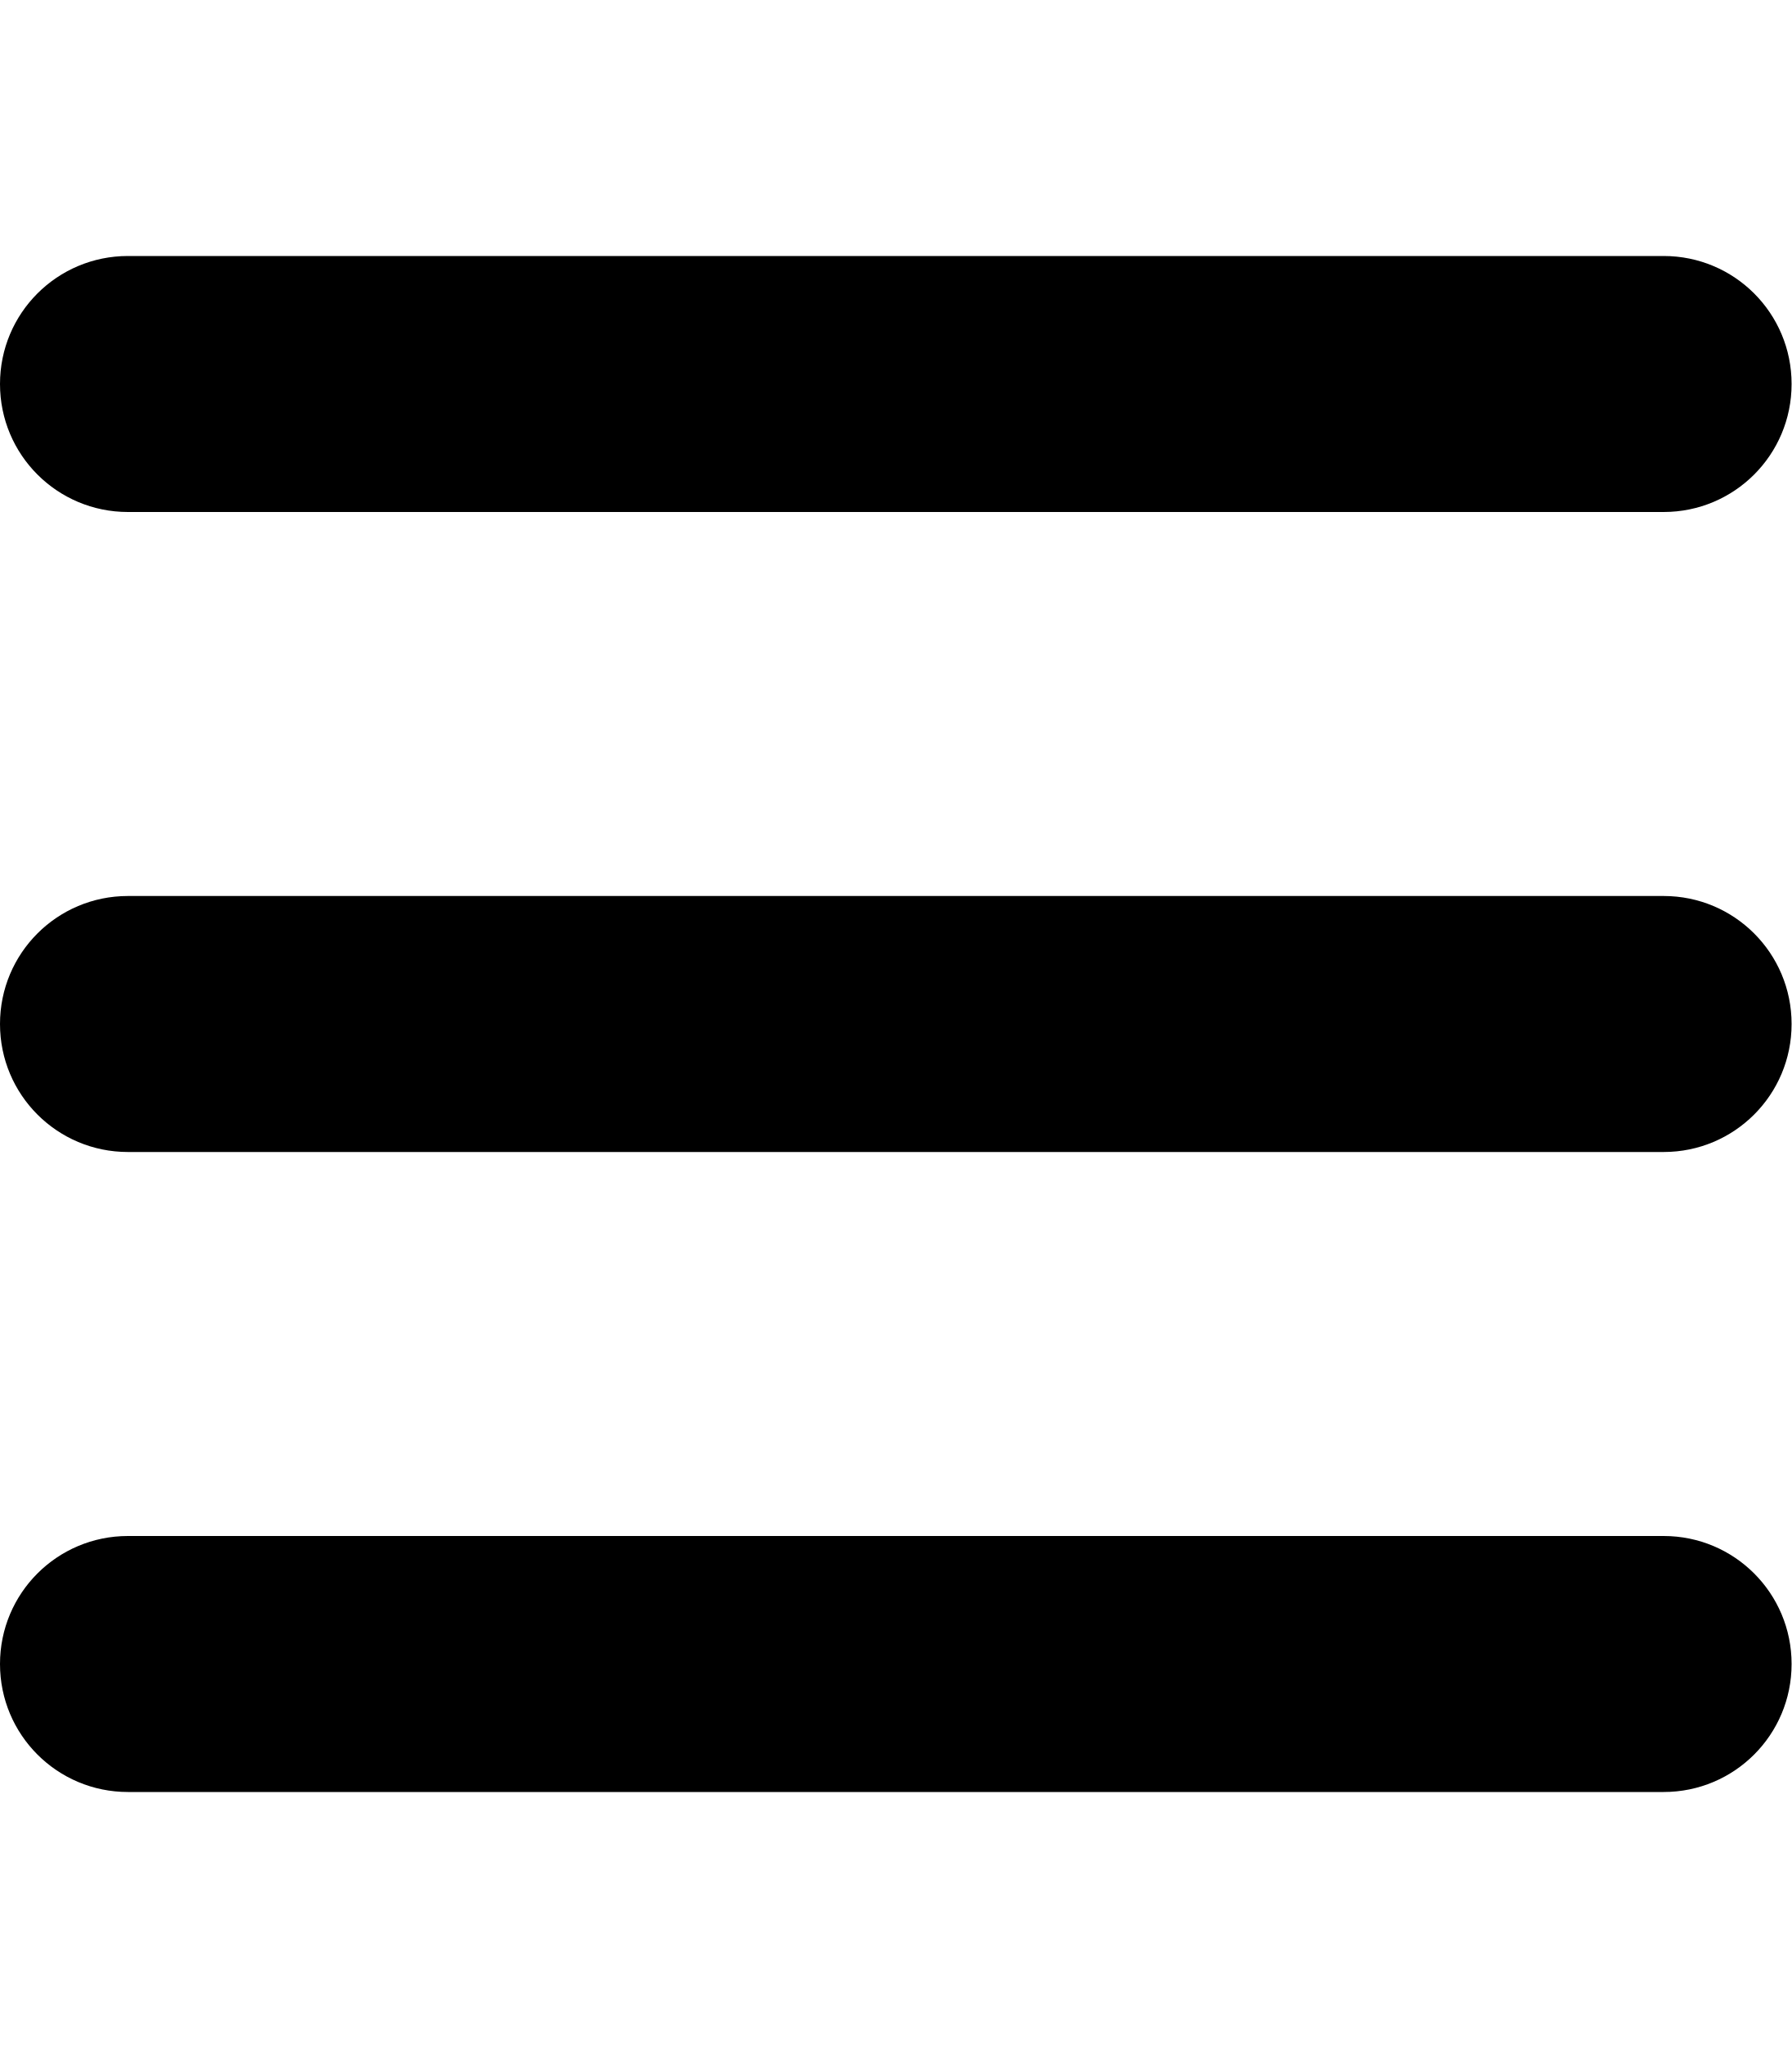
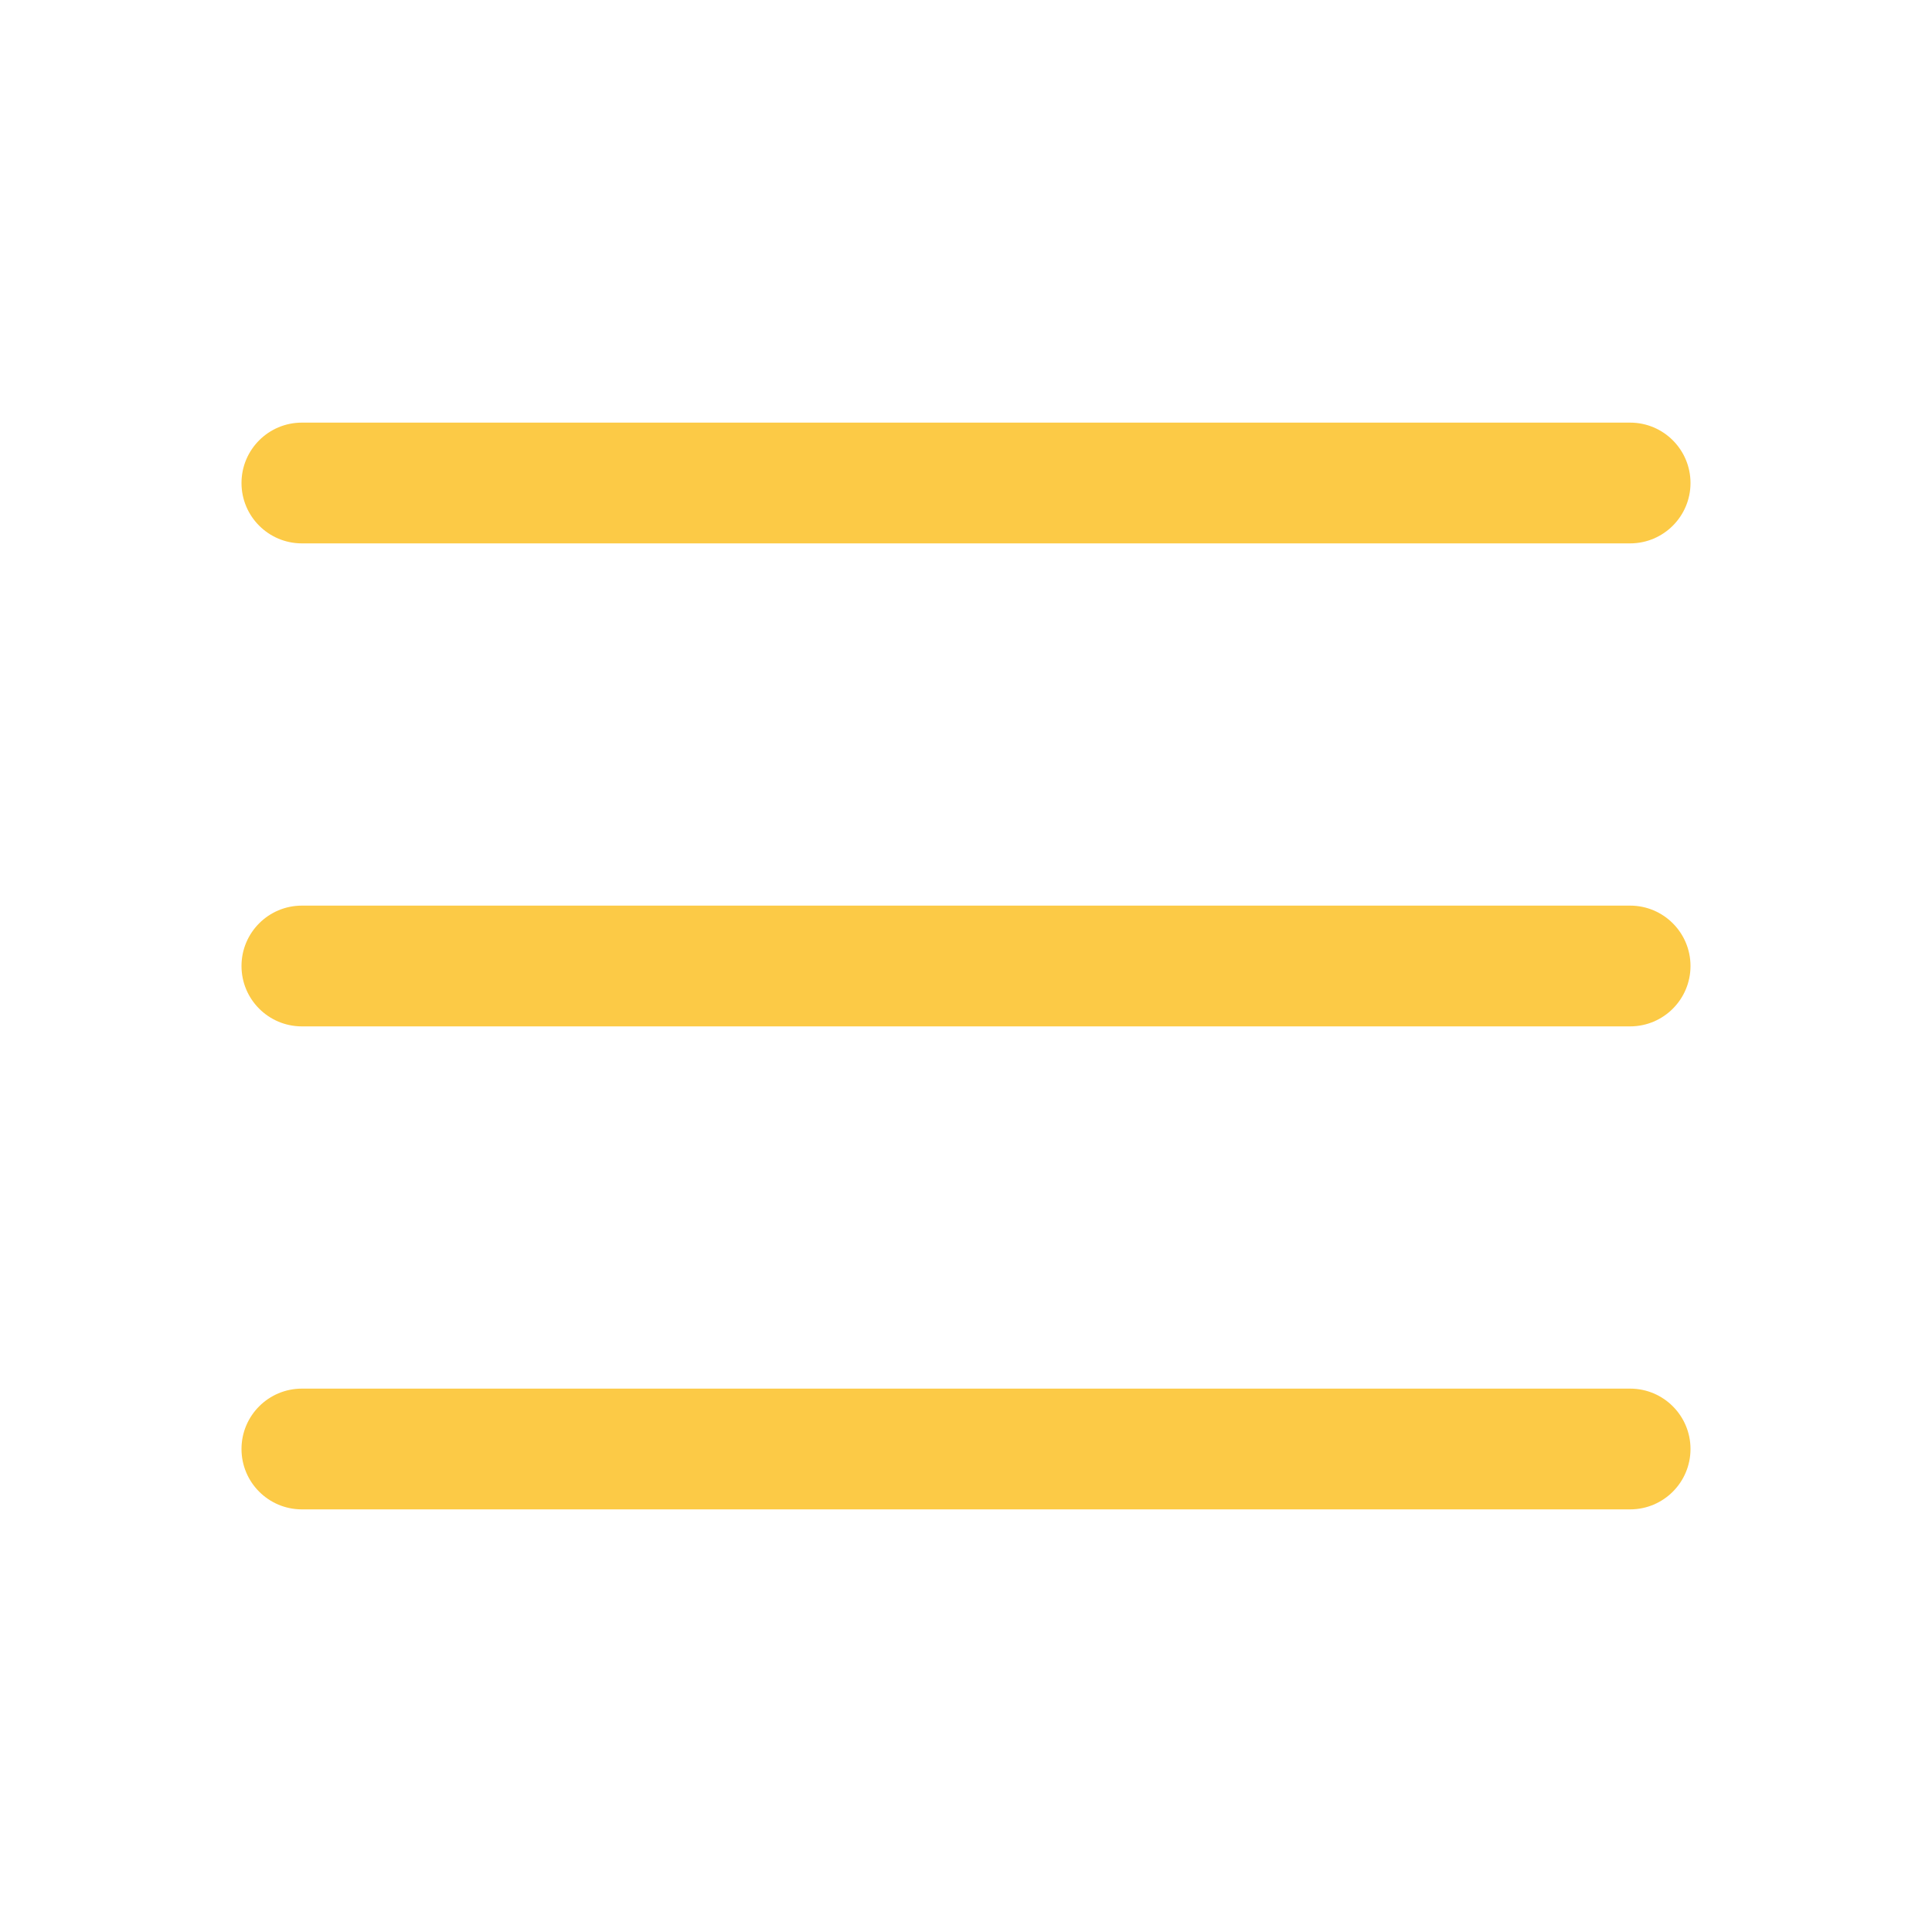
- <svg xmlns="http://www.w3.org/2000/svg" viewBox="0 0 448 512">
-   <path d="M0 96C0 78.3 14.3 64 32 64H416c17.7 0 32 14.3 32 32s-14.3 32-32 32H32C14.3 128 0 113.7 0 96zM0 256c0-17.7 14.3-32 32-32H416c17.7 0 32 14.3 32 32s-14.3 32-32 32H32c-17.7 0-32-14.3-32-32zM448 416c0 17.7-14.3 32-32 32H32c-17.7 0-32-14.3-32-32s14.3-32 32-32H416c17.7 0 32 14.3 32 32z" />
+ <svg xmlns="http://www.w3.org/2000/svg" width="44" height="44" fill="#fcca46" viewBox="0 0 256 256">
+   <path d="M224,128a8,8,0,0,1-8,8H40a8,8,0,0,1,0-16H216A8,8,0,0,1,224,128ZM40,72H216a8,8,0,0,0,0-16H40a8,8,0,0,0,0,16ZM216,184H40a8,8,0,0,0,0,16H216a8,8,0,0,0,0-16Z" />
</svg>
